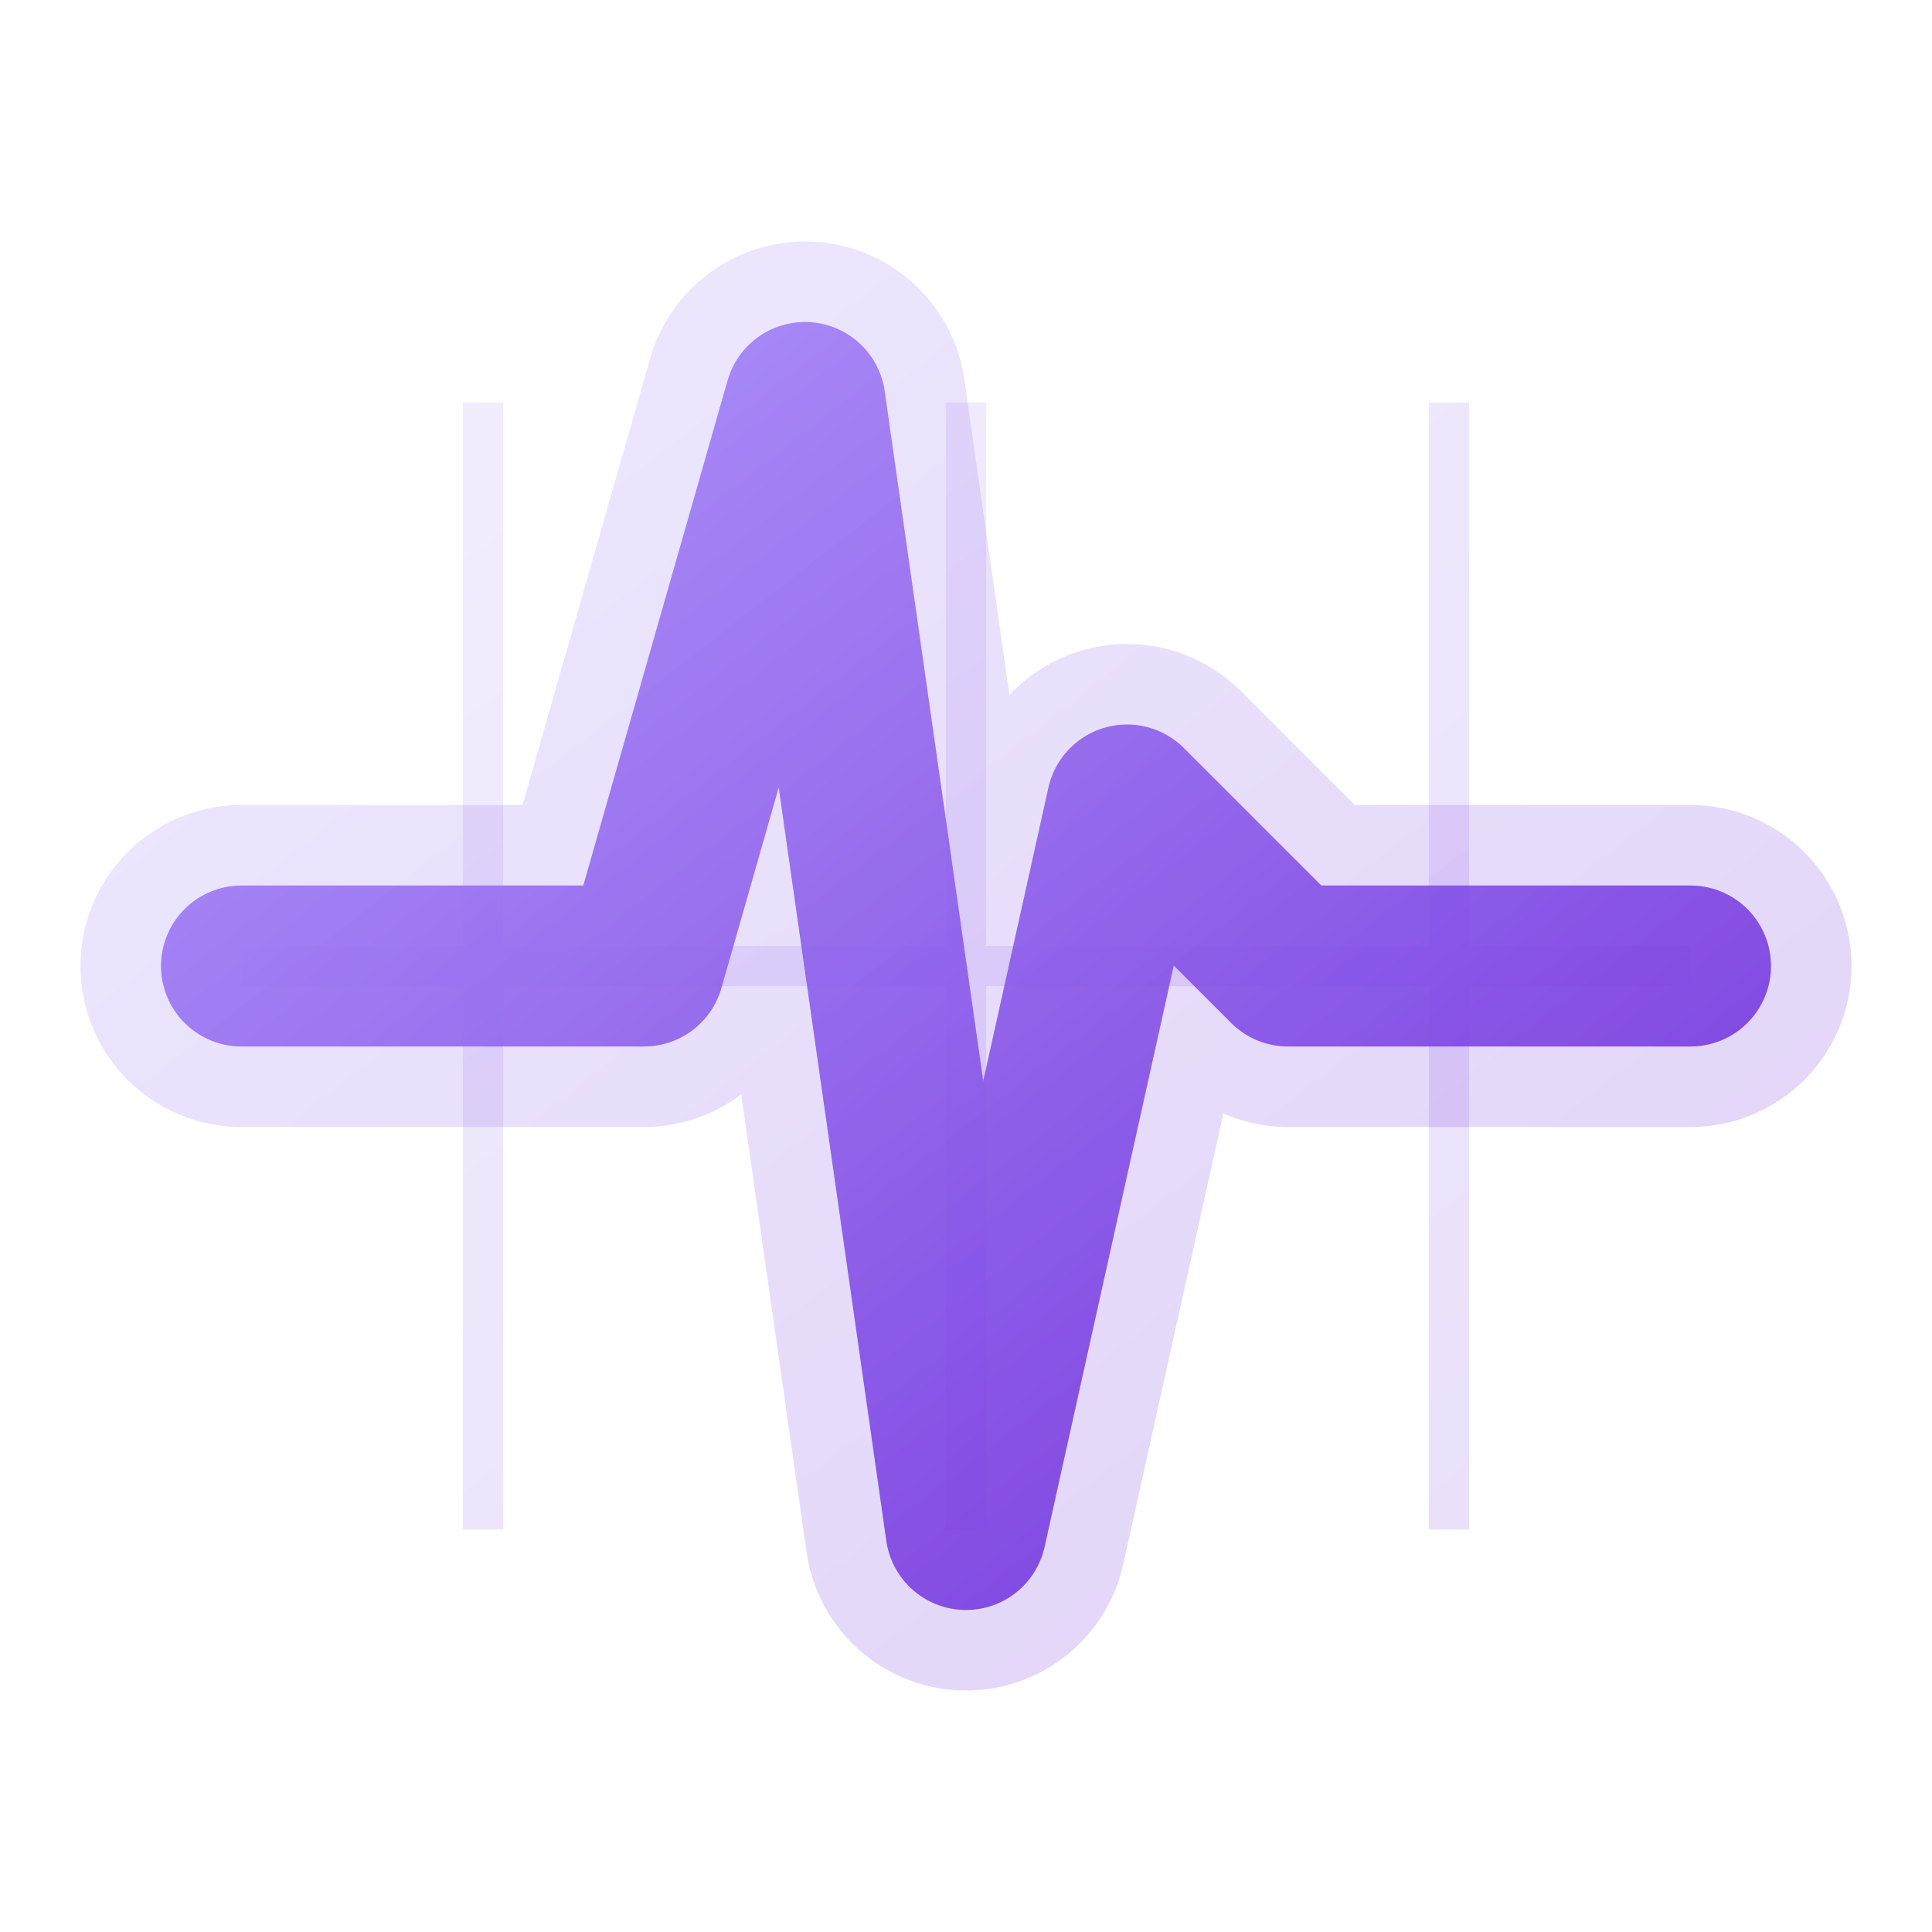
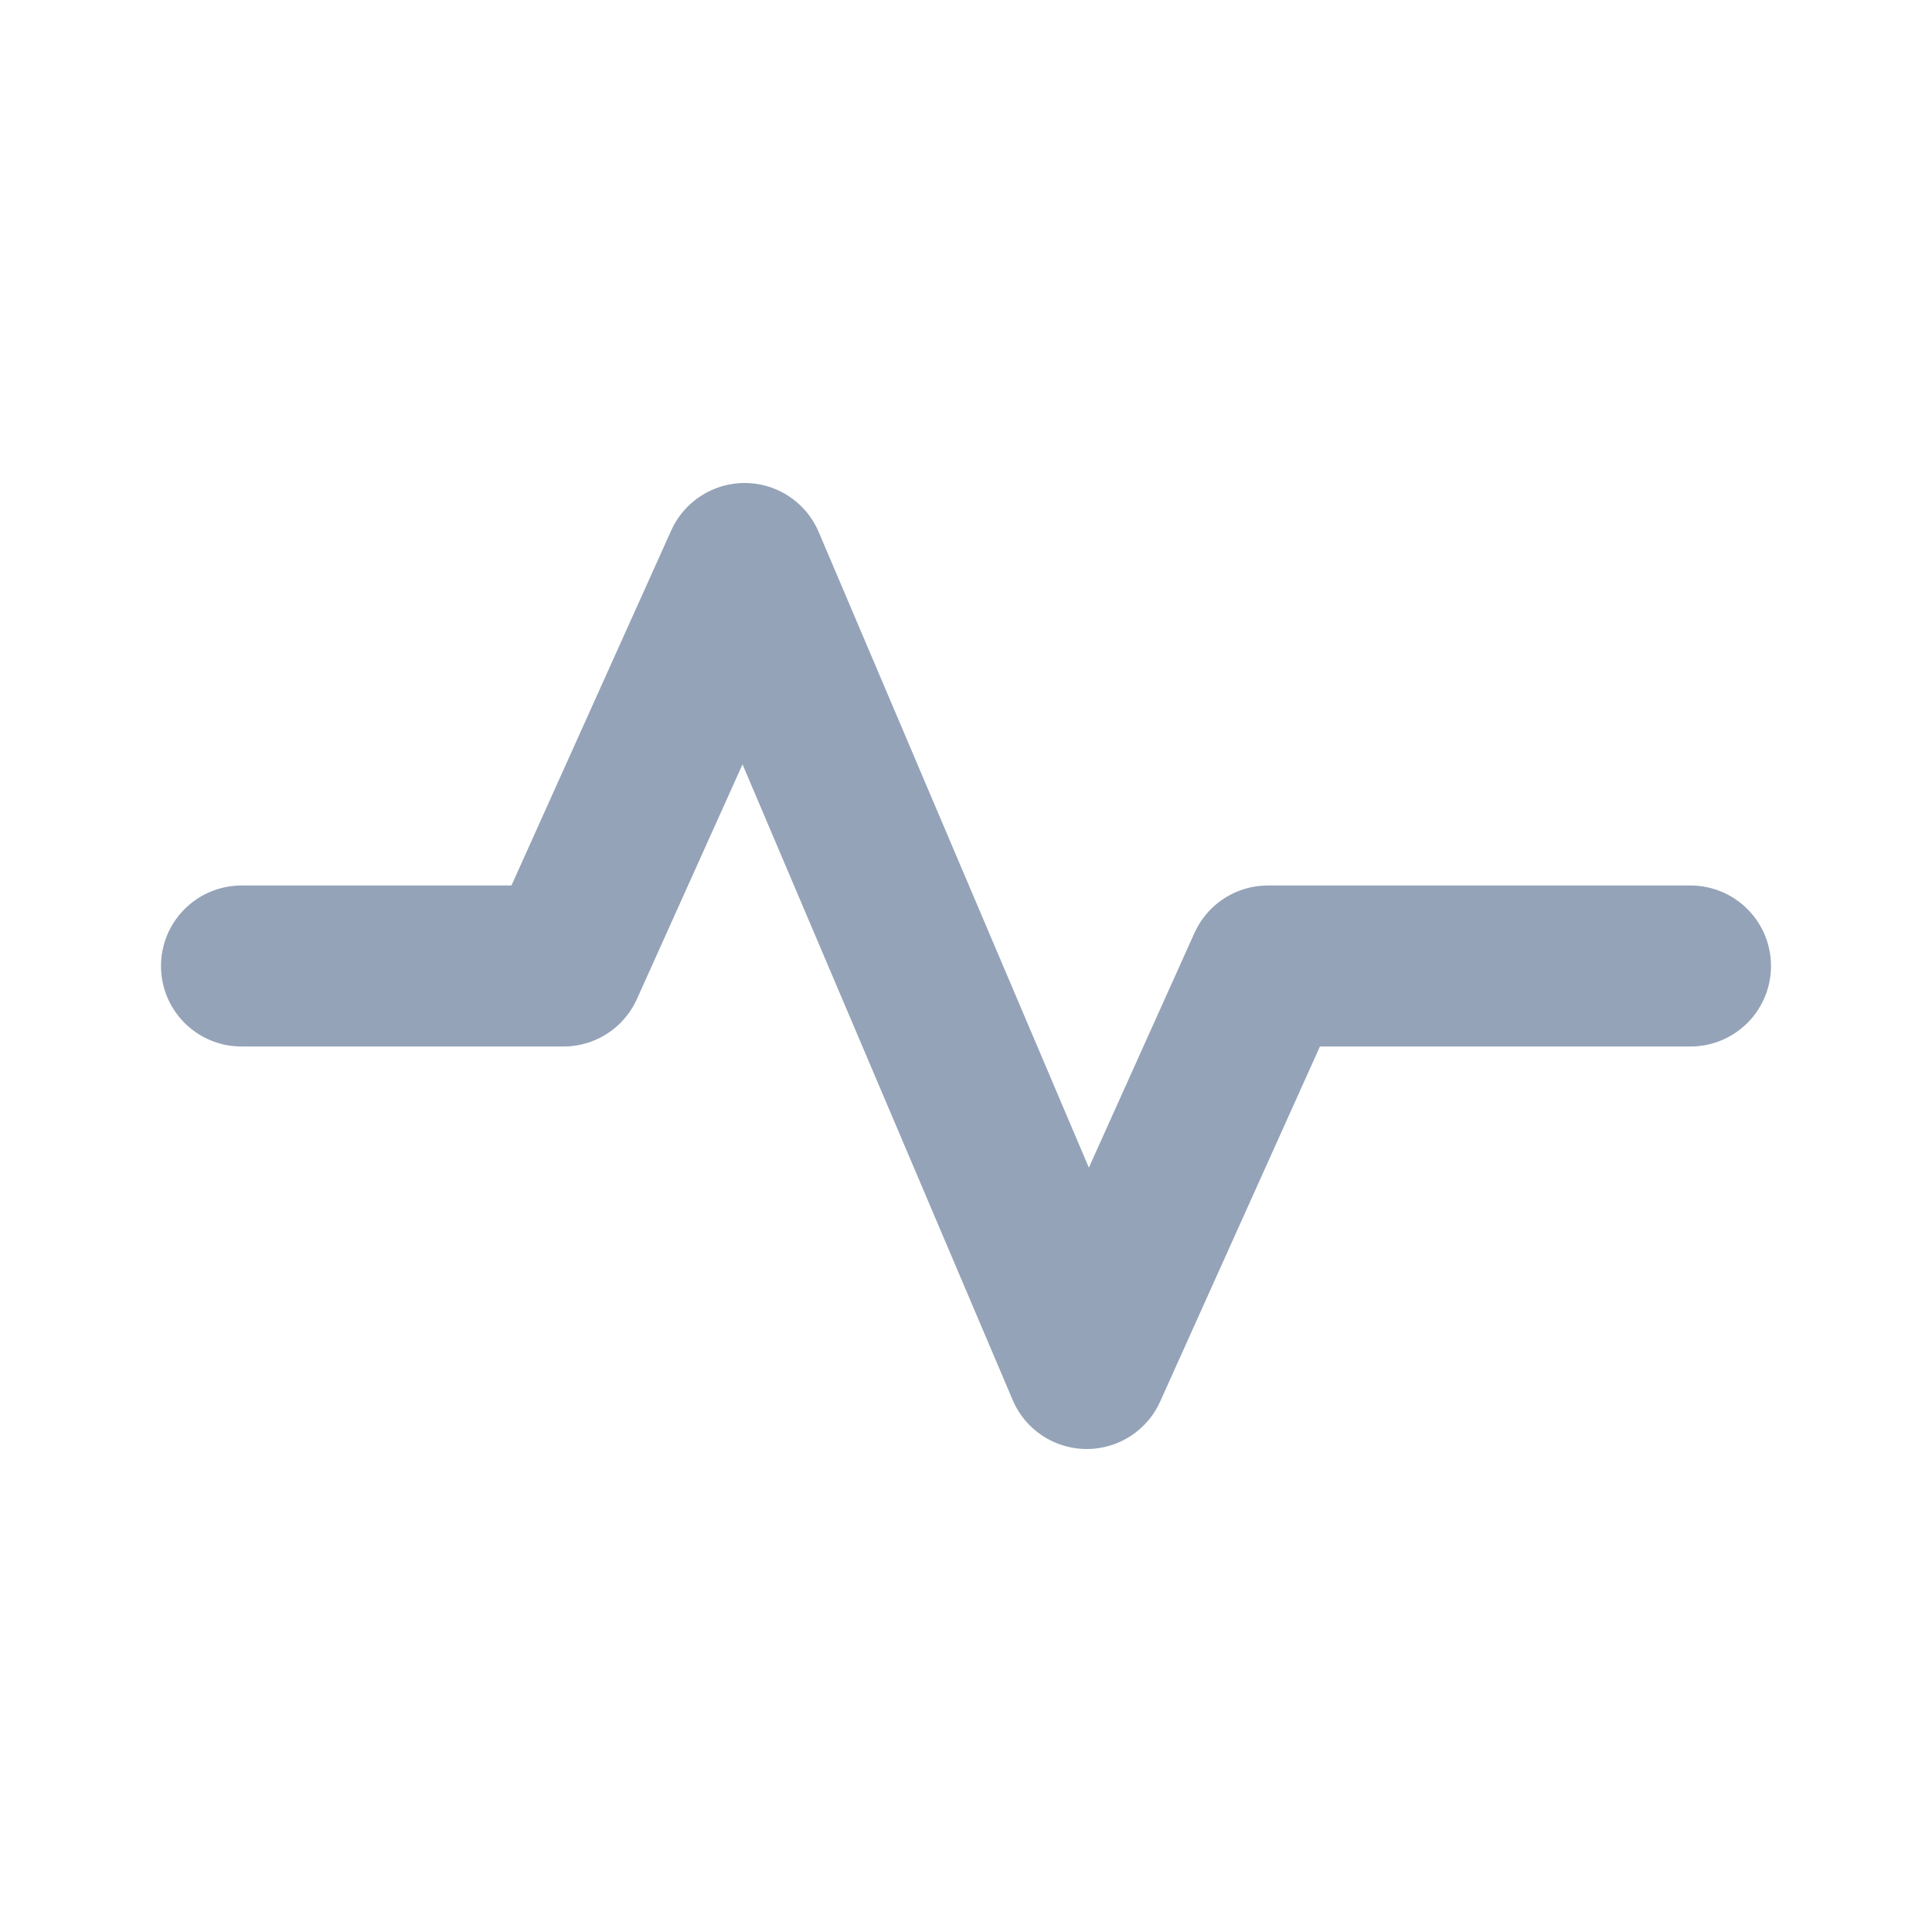
- <svg xmlns="http://www.w3.org/2000/svg" viewBox="0 0 48 48" fill="none">
-   <defs>
-     <linearGradient id="g-pulse" x1="0%" y1="0%" x2="100%" y2="100%">
-       <stop offset="0%" stop-color="#A78BFA" />
-       <stop offset="100%" stop-color="#6D28D9" />
-     </linearGradient>
-   </defs>
-   <path d="M6 24 H42 M12 10 V38 M24 10 V38 M36 10 V38" stroke="url(#g-pulse)" stroke-width="1" opacity="0.15" />
-   <path d="M6 24 H16 L20 10 L24 38 L28 20 L32 24 H42" stroke="url(#g-pulse)" stroke-width="4" stroke-linecap="round" stroke-linejoin="round" fill="none" opacity="0.9" />
-   <path d="M6 24 H16 L20 10 L24 38 L28 20 L32 24 H42" stroke="url(#g-pulse)" stroke-width="8" stroke-linecap="round" stroke-linejoin="round" fill="none" opacity="0.2" />
+ <svg xmlns="http://www.w3.org/2000/svg" viewBox="0 0 24 24" fill="none">
+   <g stroke="#94A3B8" stroke-width="2" stroke-linecap="round" stroke-linejoin="round">
+     <path d="M3 12H7L9.25 7L13.5 17L15.75 12H21" />
+   </g>
</svg>
